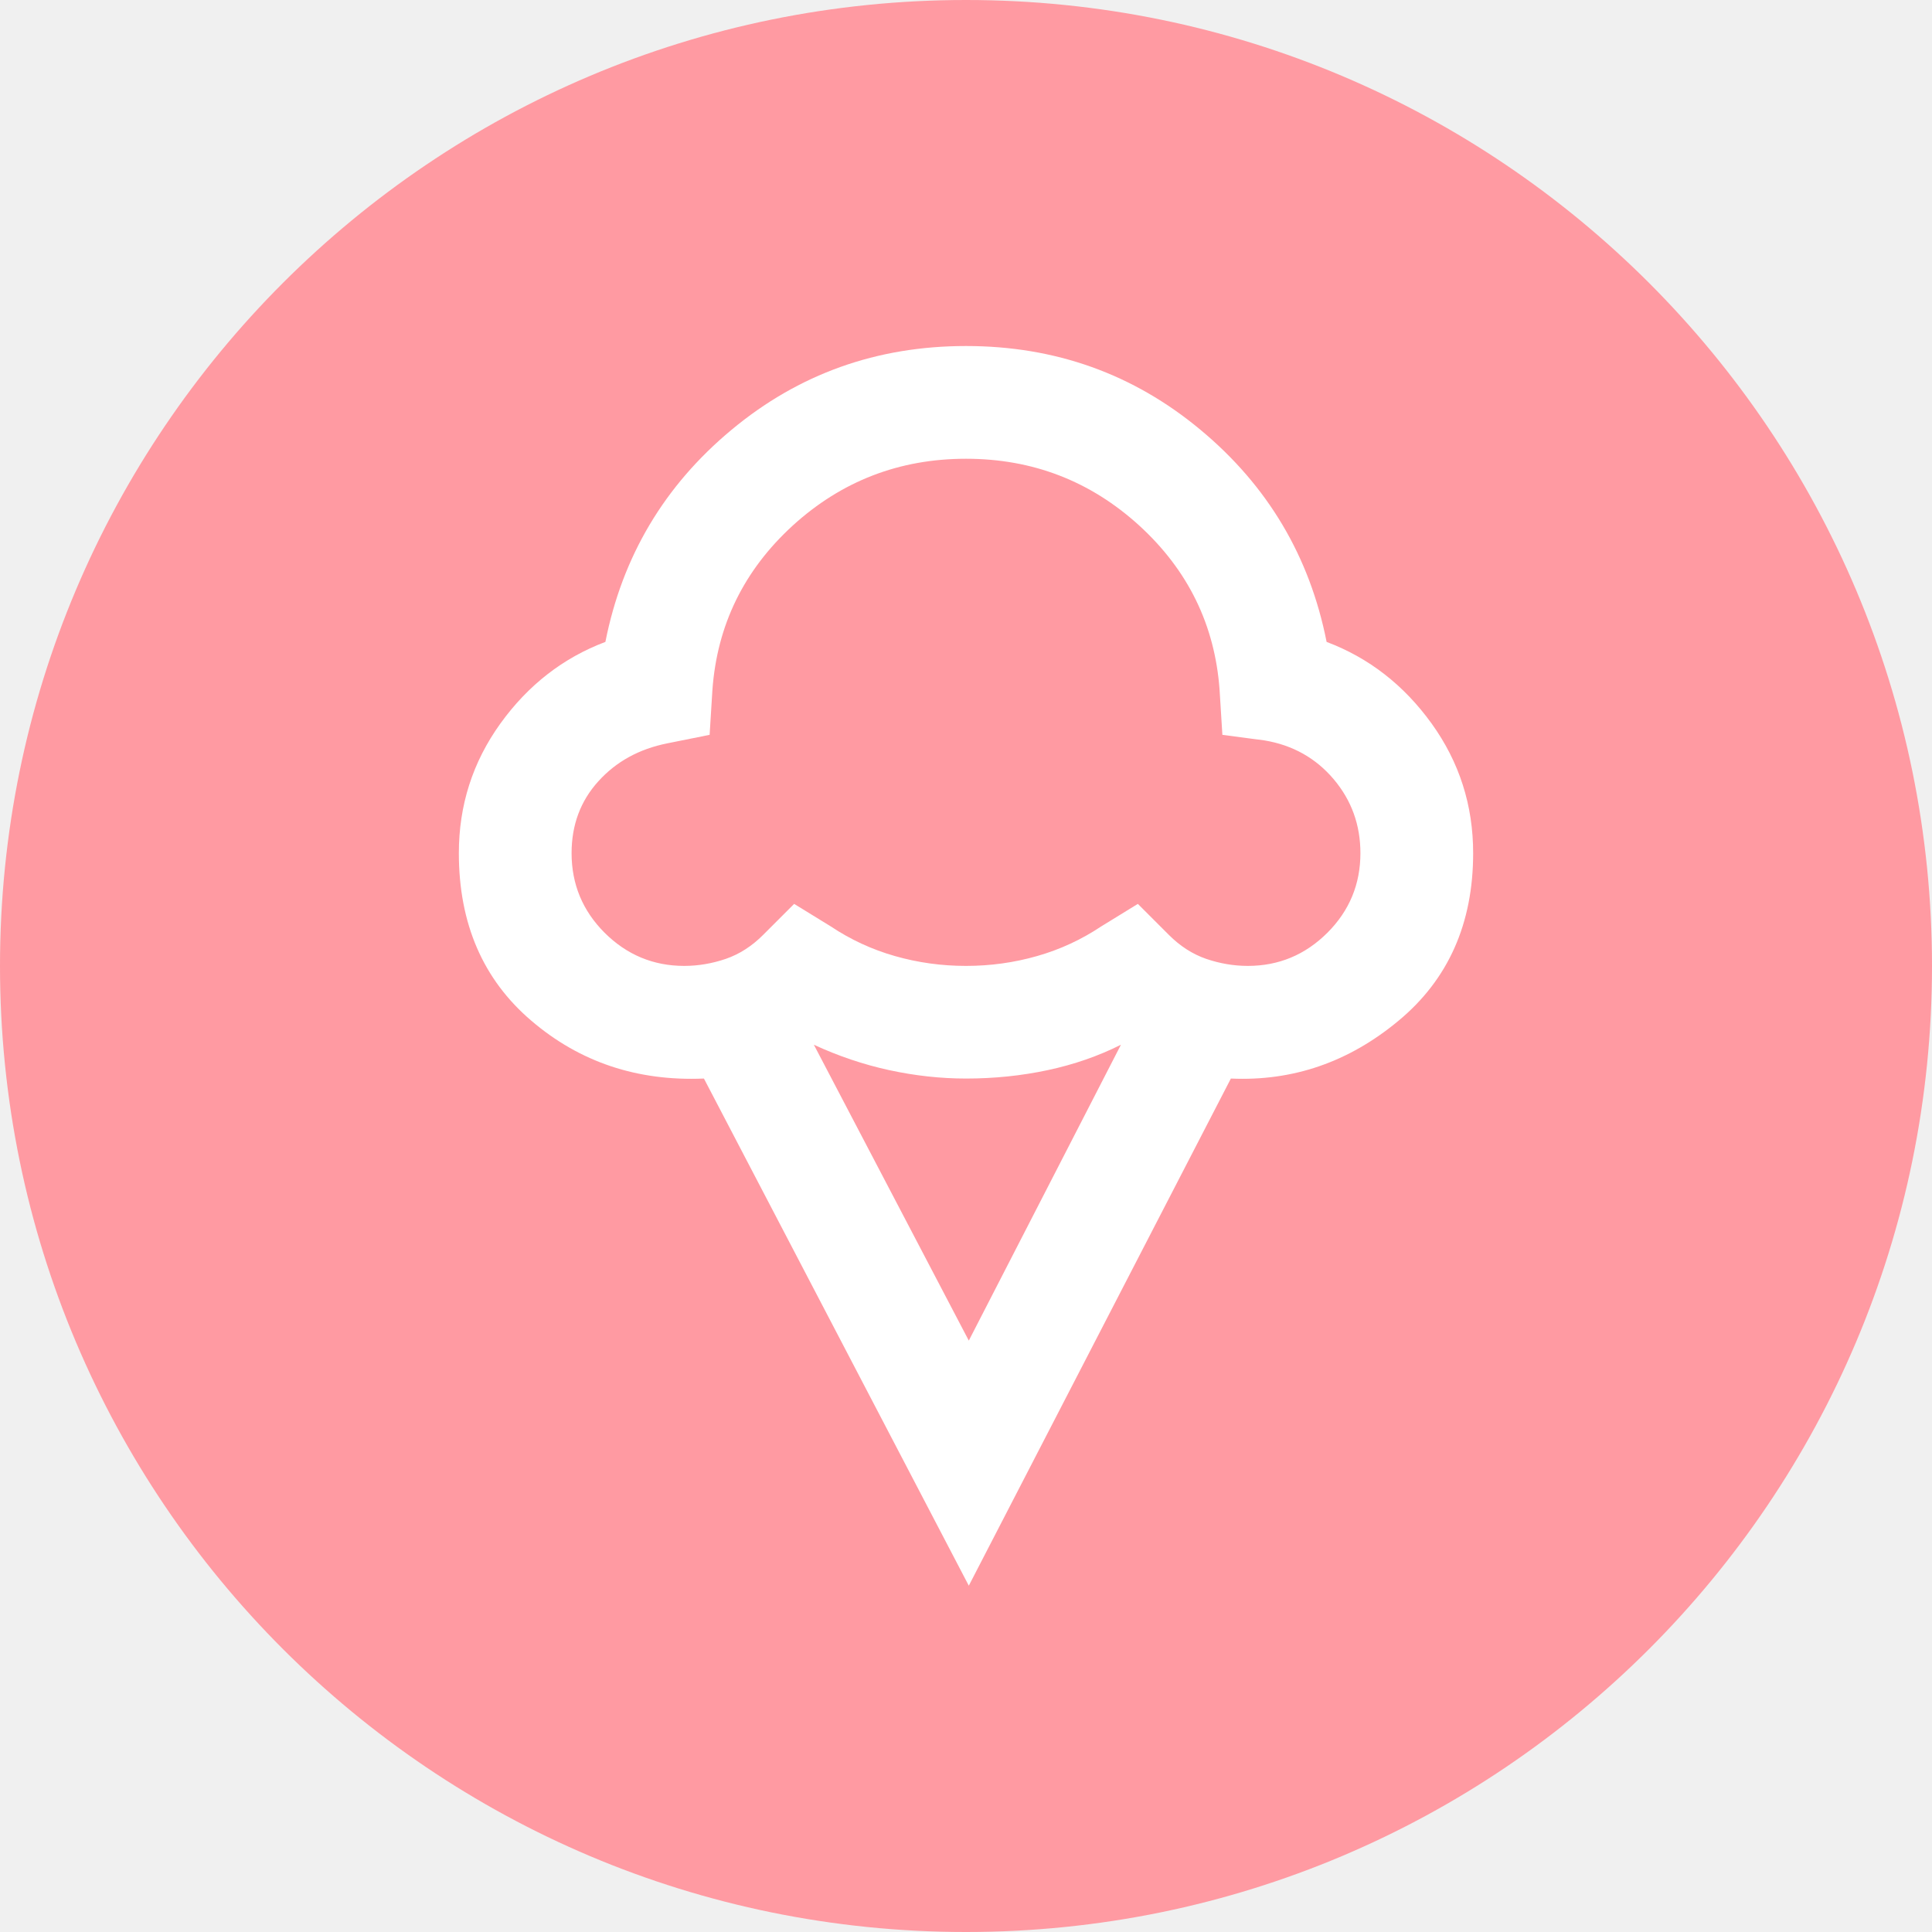
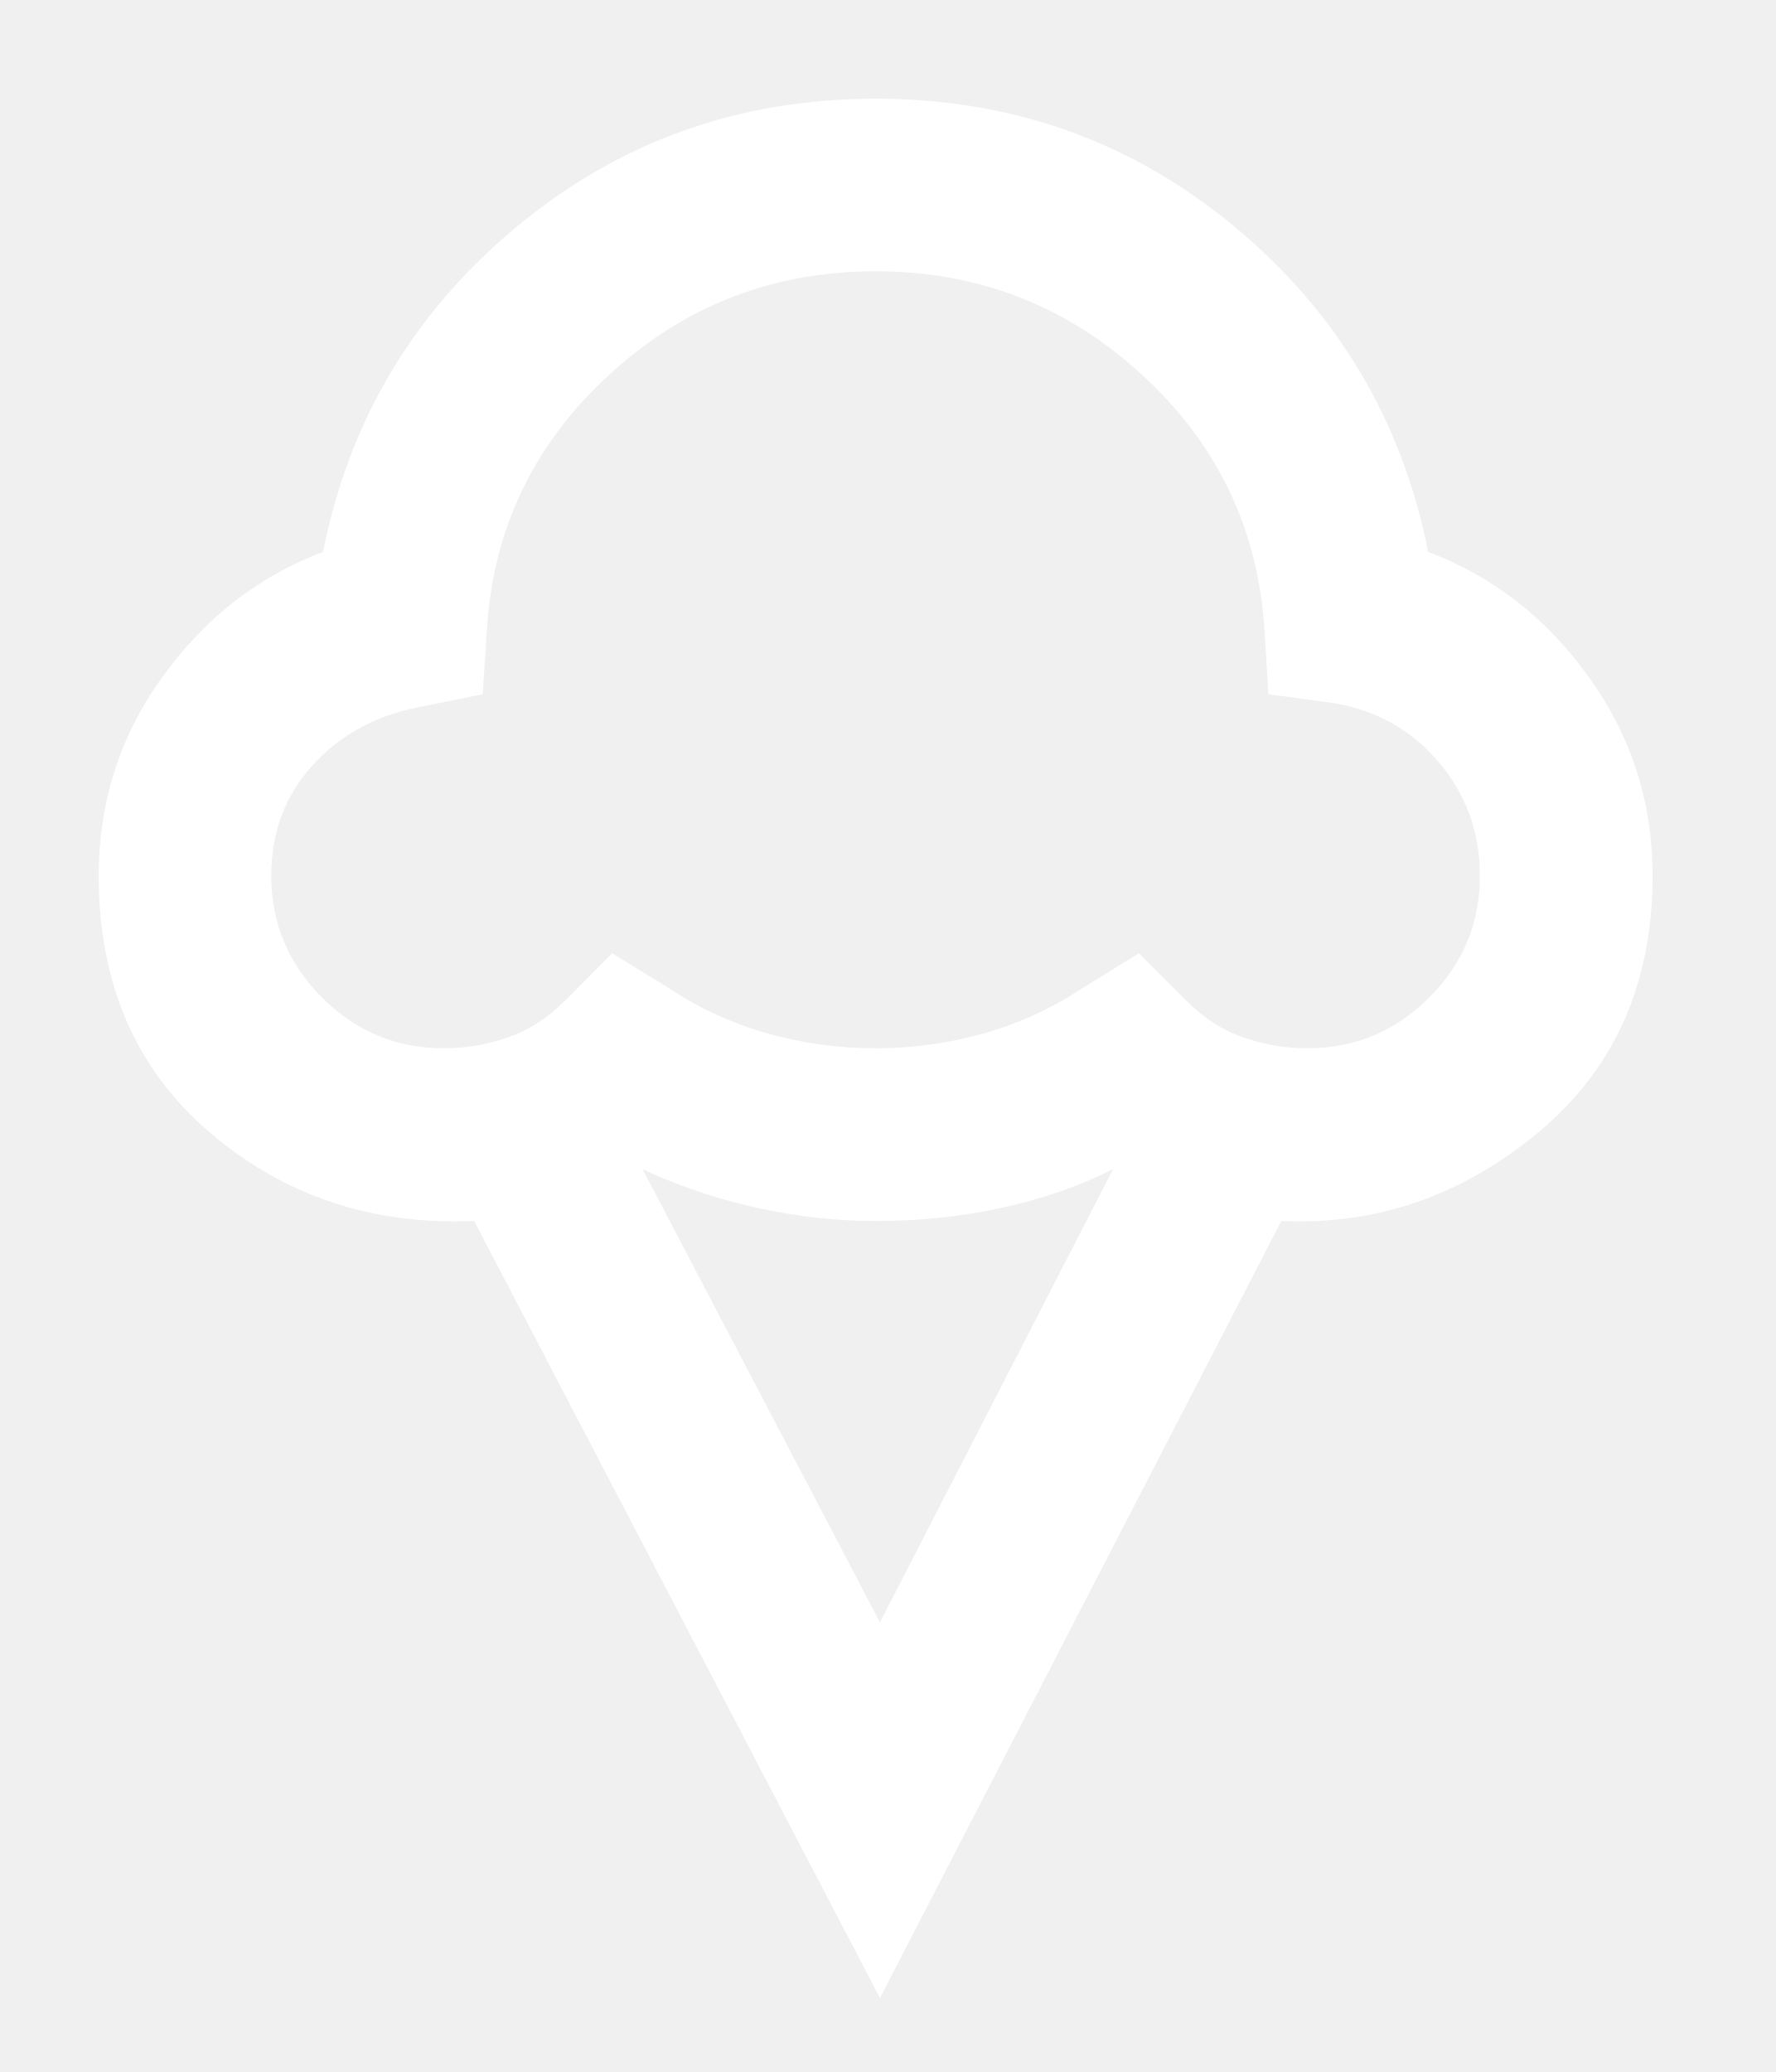
- <svg xmlns="http://www.w3.org/2000/svg" width="20" height="20" viewBox="0 0 20 20" fill="none">
-   <circle cx="10" cy="10" r="10" fill="#FF9AA2" />
-   <path d="M10.029 16.415L7.287 11.165C6.597 11.194 6.002 10.995 5.501 10.567C5 10.14 4.75 9.561 4.75 8.832C4.75 8.336 4.893 7.889 5.18 7.49C5.467 7.092 5.829 6.81 6.267 6.645C6.442 5.76 6.877 5.028 7.572 4.45C8.267 3.871 9.076 3.582 10 3.582C10.924 3.582 11.733 3.871 12.428 4.45C13.123 5.028 13.558 5.76 13.733 6.645C14.171 6.81 14.533 7.092 14.82 7.49C15.107 7.889 15.25 8.336 15.25 8.832C15.25 9.561 14.992 10.14 14.477 10.567C13.962 10.995 13.383 11.194 12.742 11.165L10.029 16.415ZM7.083 9.999C7.229 9.999 7.373 9.974 7.514 9.926C7.655 9.877 7.783 9.795 7.9 9.678L8.221 9.357L8.6 9.59C8.804 9.726 9.025 9.829 9.264 9.897C9.502 9.965 9.747 9.999 10 9.999C10.253 9.999 10.498 9.965 10.736 9.897C10.975 9.829 11.196 9.726 11.4 9.59L11.779 9.357L12.1 9.678C12.217 9.795 12.345 9.877 12.486 9.926C12.627 9.974 12.771 9.999 12.917 9.999C13.238 9.999 13.512 9.884 13.741 9.656C13.969 9.428 14.083 9.153 14.083 8.832C14.083 8.54 13.991 8.285 13.806 8.066C13.621 7.848 13.383 7.714 13.092 7.665L12.654 7.607L12.625 7.14C12.576 6.47 12.299 5.903 11.794 5.441C11.288 4.98 10.69 4.749 10 4.749C9.31 4.749 8.712 4.98 8.206 5.441C7.701 5.903 7.424 6.47 7.375 7.14L7.346 7.607L6.908 7.695C6.617 7.753 6.378 7.884 6.194 8.088C6.009 8.292 5.917 8.54 5.917 8.832C5.917 9.153 6.031 9.428 6.259 9.656C6.488 9.884 6.763 9.999 7.083 9.999ZM10.029 13.878L11.604 10.815C11.371 10.932 11.118 11.02 10.846 11.078C10.574 11.136 10.292 11.165 10 11.165C9.738 11.165 9.473 11.136 9.205 11.078C8.938 11.02 8.678 10.932 8.425 10.815L10.029 13.878Z" fill="white" />
+ <svg xmlns="http://www.w3.org/2000/svg" width="12" height="14" viewBox="0 0 12 14" fill="none">
+   <path d="M5.946 13.5L3.204 8.25C2.514 8.279 1.918 8.08 1.418 7.652C0.917 7.224 0.667 6.646 0.667 5.917C0.667 5.421 0.81 4.973 1.097 4.575C1.384 4.176 1.746 3.894 2.183 3.729C2.358 2.844 2.793 2.113 3.489 1.534C4.184 0.956 4.993 0.667 5.917 0.667C6.84 0.667 7.65 0.956 8.345 1.534C9.04 2.113 9.475 2.844 9.65 3.729C10.088 3.894 10.45 4.176 10.736 4.575C11.023 4.973 11.167 5.421 11.167 5.917C11.167 6.646 10.909 7.224 10.394 7.652C9.878 8.08 9.3 8.279 8.658 8.25L5.946 13.5ZM3 7.083C3.146 7.083 3.289 7.059 3.43 7.01C3.571 6.962 3.7 6.879 3.817 6.762L4.137 6.441L4.517 6.675C4.721 6.811 4.942 6.913 5.18 6.981C5.418 7.049 5.664 7.083 5.917 7.083C6.169 7.083 6.415 7.049 6.653 6.981C6.891 6.913 7.112 6.811 7.317 6.675L7.696 6.441L8.017 6.762C8.133 6.879 8.262 6.962 8.403 7.01C8.544 7.059 8.687 7.083 8.833 7.083C9.154 7.083 9.429 6.969 9.657 6.74C9.886 6.512 10 6.237 10 5.917C10 5.625 9.908 5.37 9.723 5.151C9.538 4.932 9.3 4.798 9.008 4.75L8.571 4.691L8.542 4.225C8.493 3.554 8.216 2.988 7.71 2.526C7.205 2.064 6.607 1.833 5.917 1.833C5.226 1.833 4.628 2.064 4.123 2.526C3.617 2.988 3.34 3.554 3.292 4.225L3.262 4.691L2.825 4.779C2.533 4.837 2.295 4.969 2.11 5.173C1.926 5.377 1.833 5.625 1.833 5.917C1.833 6.237 1.948 6.512 2.176 6.74C2.404 6.969 2.679 7.083 3 7.083ZM5.946 10.962L7.521 7.9C7.287 8.017 7.035 8.104 6.762 8.162C6.49 8.221 6.208 8.25 5.917 8.25C5.654 8.25 5.389 8.221 5.122 8.162C4.854 8.104 4.594 8.017 4.342 7.9L5.946 10.962Z" fill="white" />
</svg>
